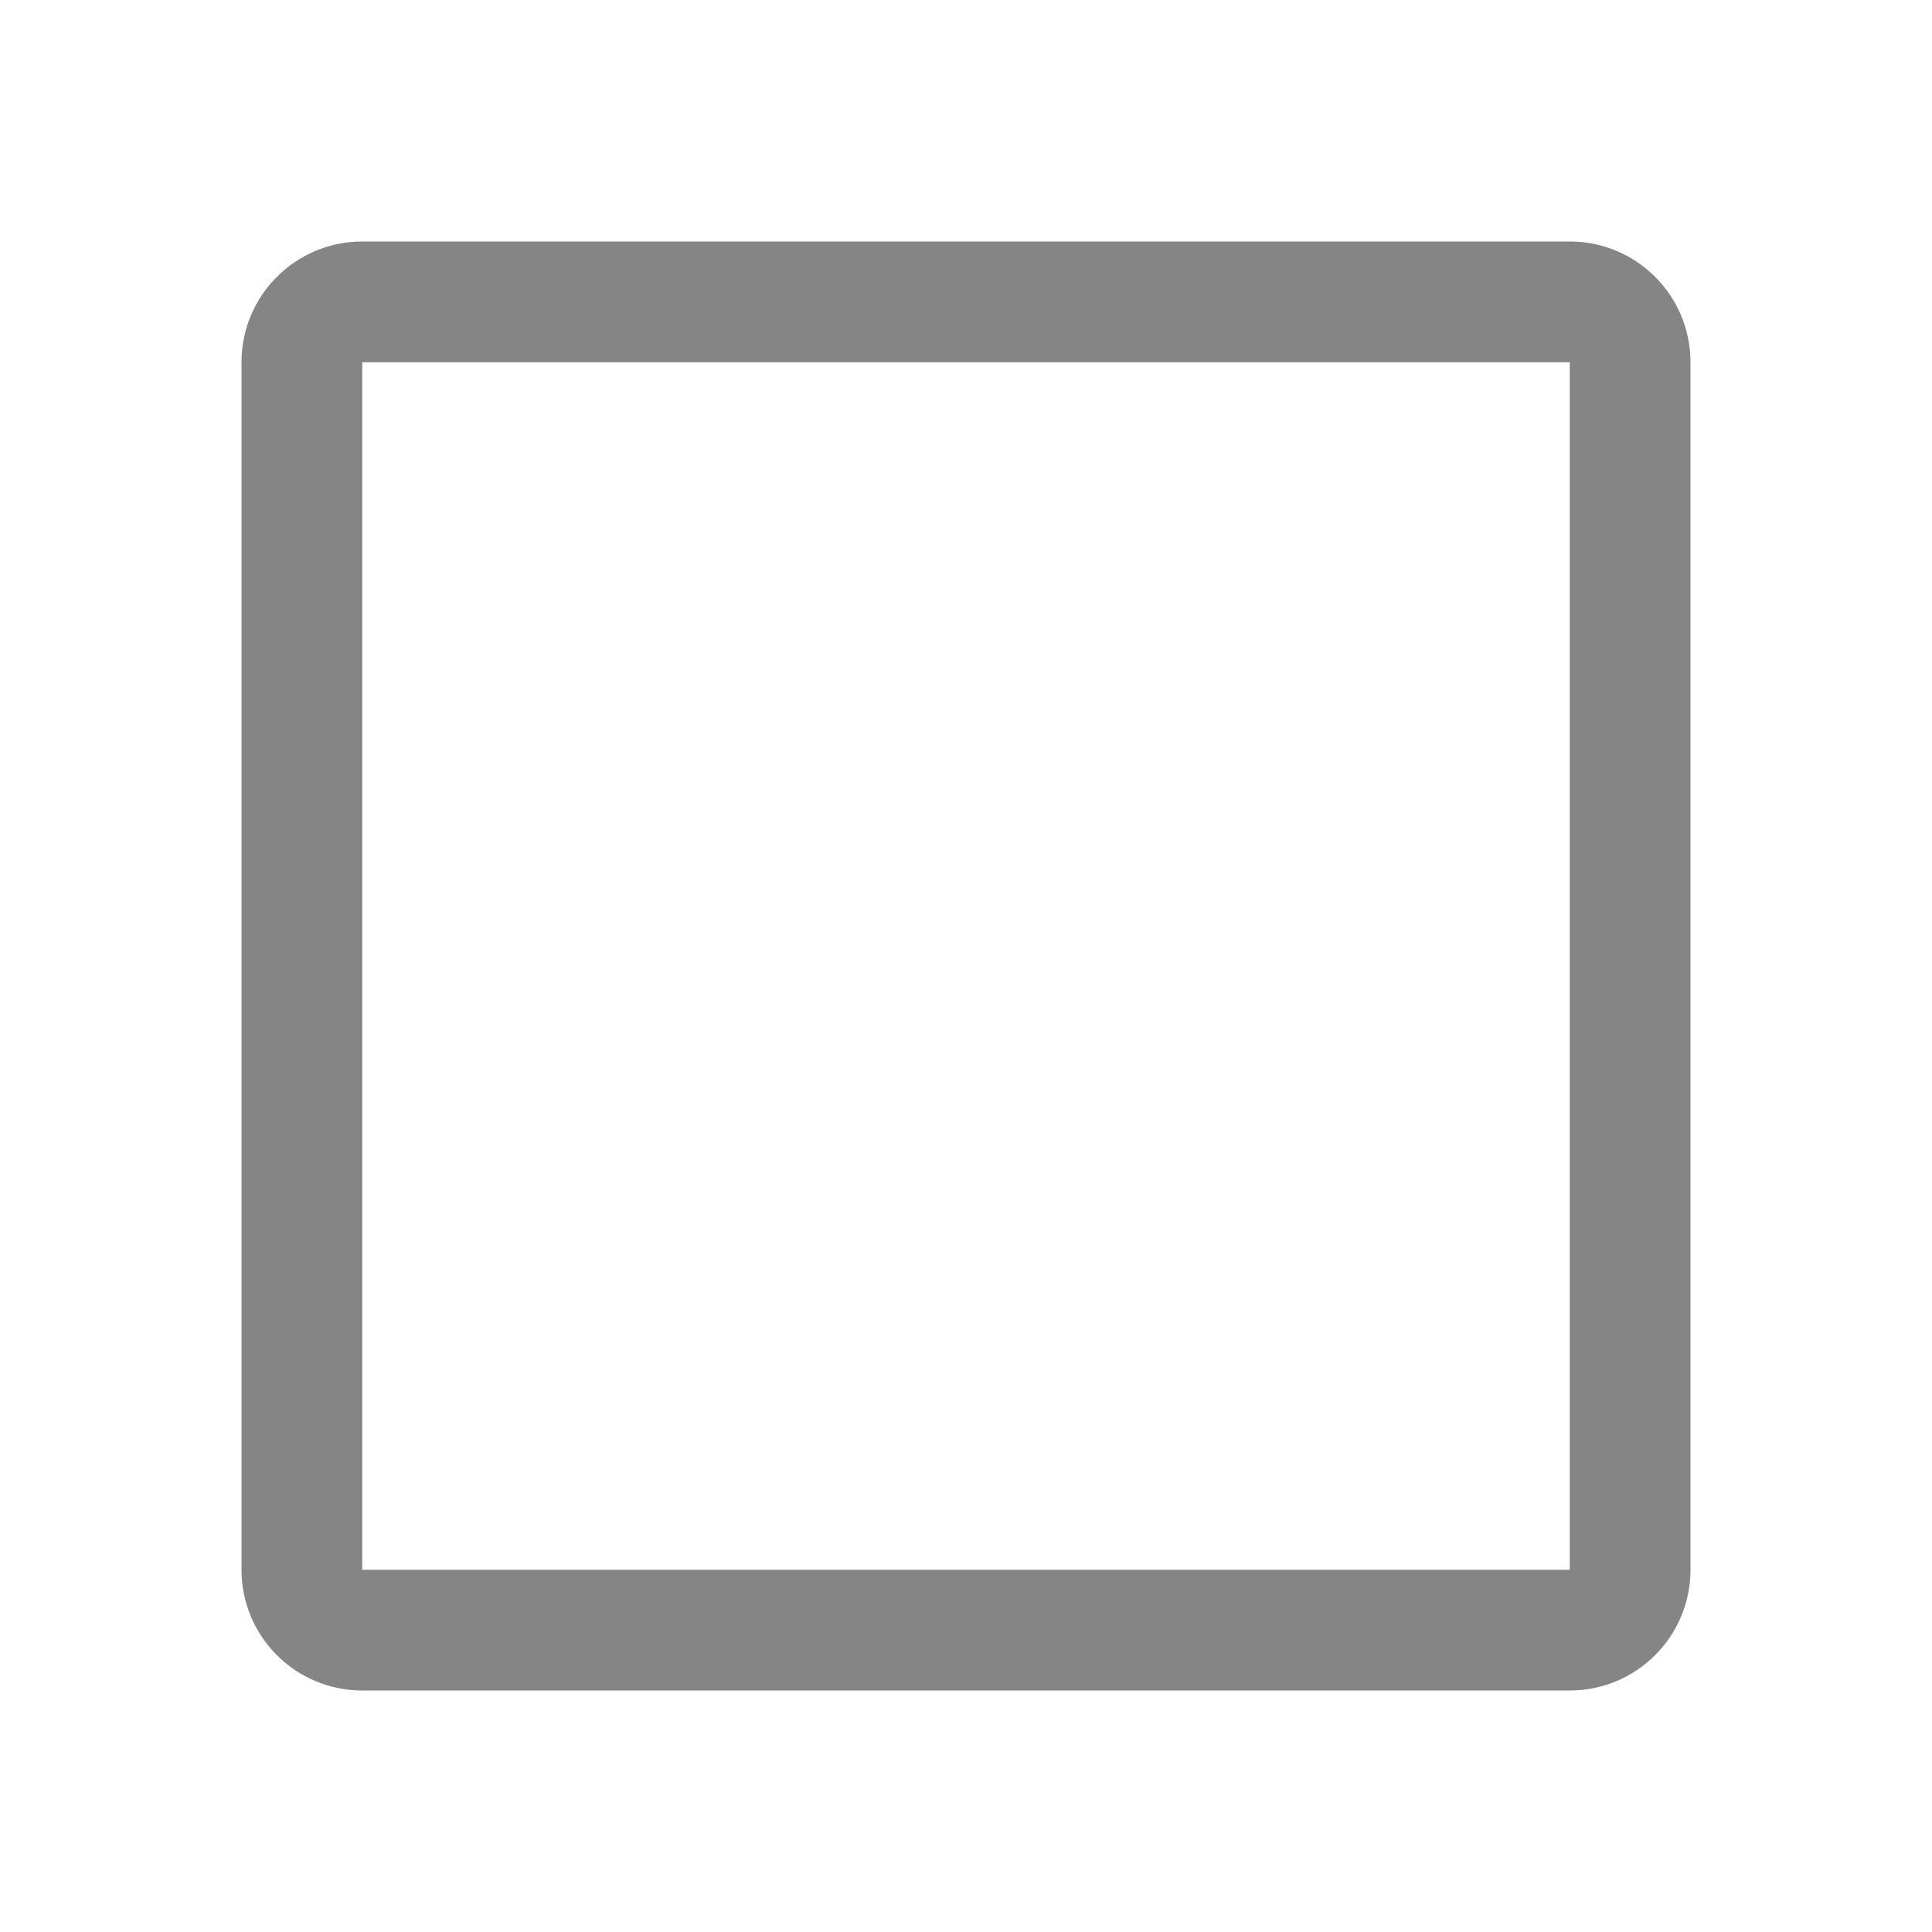
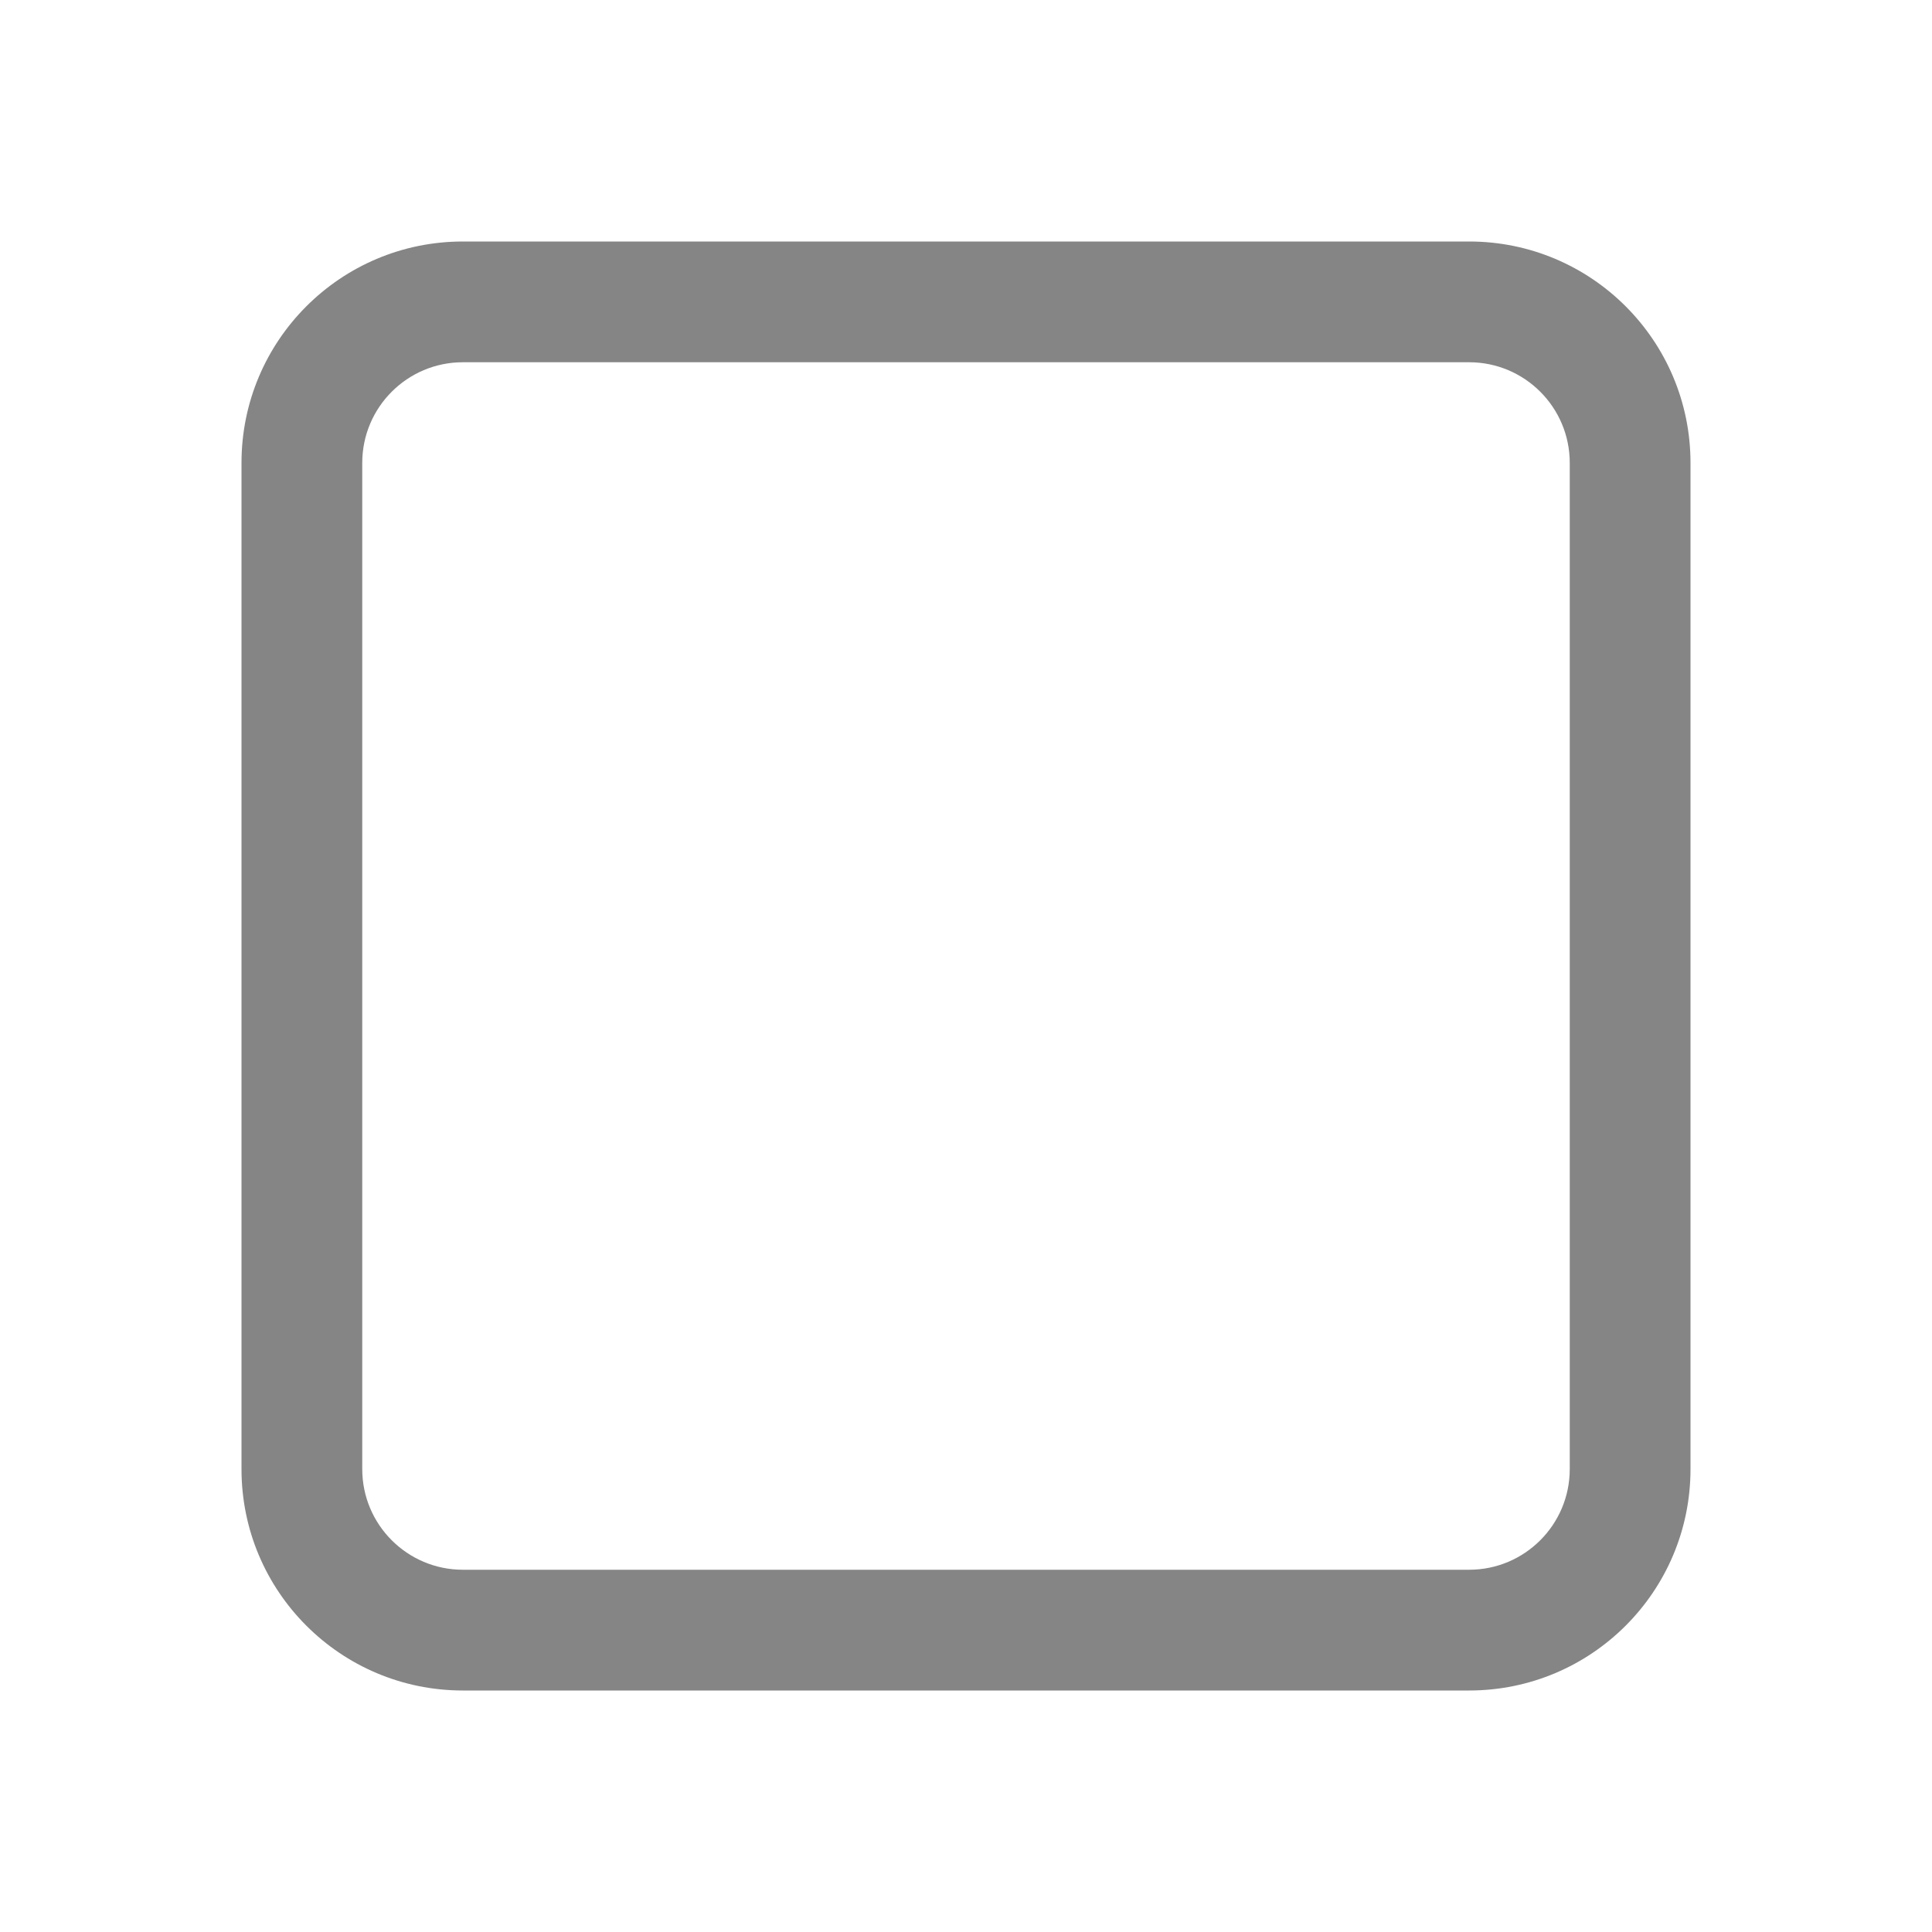
- <svg xmlns="http://www.w3.org/2000/svg" fill="#858585" width="800px" height="800px" viewBox="0 0 32 32" id="icon">
-   <defs>
-     <style>.cls-1{fill:none;}</style>
-   </defs>
-   <path d="M26,4H6A2,2,0,0,0,4,6V26a2,2,0,0,0,2,2H26a2,2,0,0,0,2-2V6A2,2,0,0,0,26,4ZM6,26V6H26V26Z" />
-   <rect id="_Transparent_Rectangle_" data-name="&lt;Transparent Rectangle&gt;" class="cls-1" width="32" height="32" />
+ <svg xmlns="http://www.w3.org/2000/svg" width="800px" height="800px" viewBox="0 0 24 24" version="1.1">
+   <g id="🔍-Product-Icons" stroke="none" stroke-width="1" fill="none" fill-rule="evenodd">
+     <g id="ic_fluent_checkbox_unchecked_24_regular" fill="none" fill-rule="nonzero">
+       <path fill="#858585" d="M5.75,3 L18.25,3 C19.769,3 21,4.231 21,5.75 L21,18.25 C21,19.769 19.769,21 18.25,21 L5.75,21 C4.231,21 3,19.769 3,18.25 L3,5.75 C3,4.231 4.231,3 5.75,3 Z M5.75,4.5 C5.06,4.5 4.5,5.06 4.5,5.75 L4.5,18.25 C4.5,18.94 5.06,19.5 5.75,19.5 L18.25,19.5 C18.94,19.5 19.5,18.94 19.5,18.25 L19.5,5.75 C19.5,5.06 18.94,4.5 18.25,4.5 L5.75,4.5 Z" id="🎨Color">
+ 
+ </path>
+     </g>
+   </g>
</svg>
